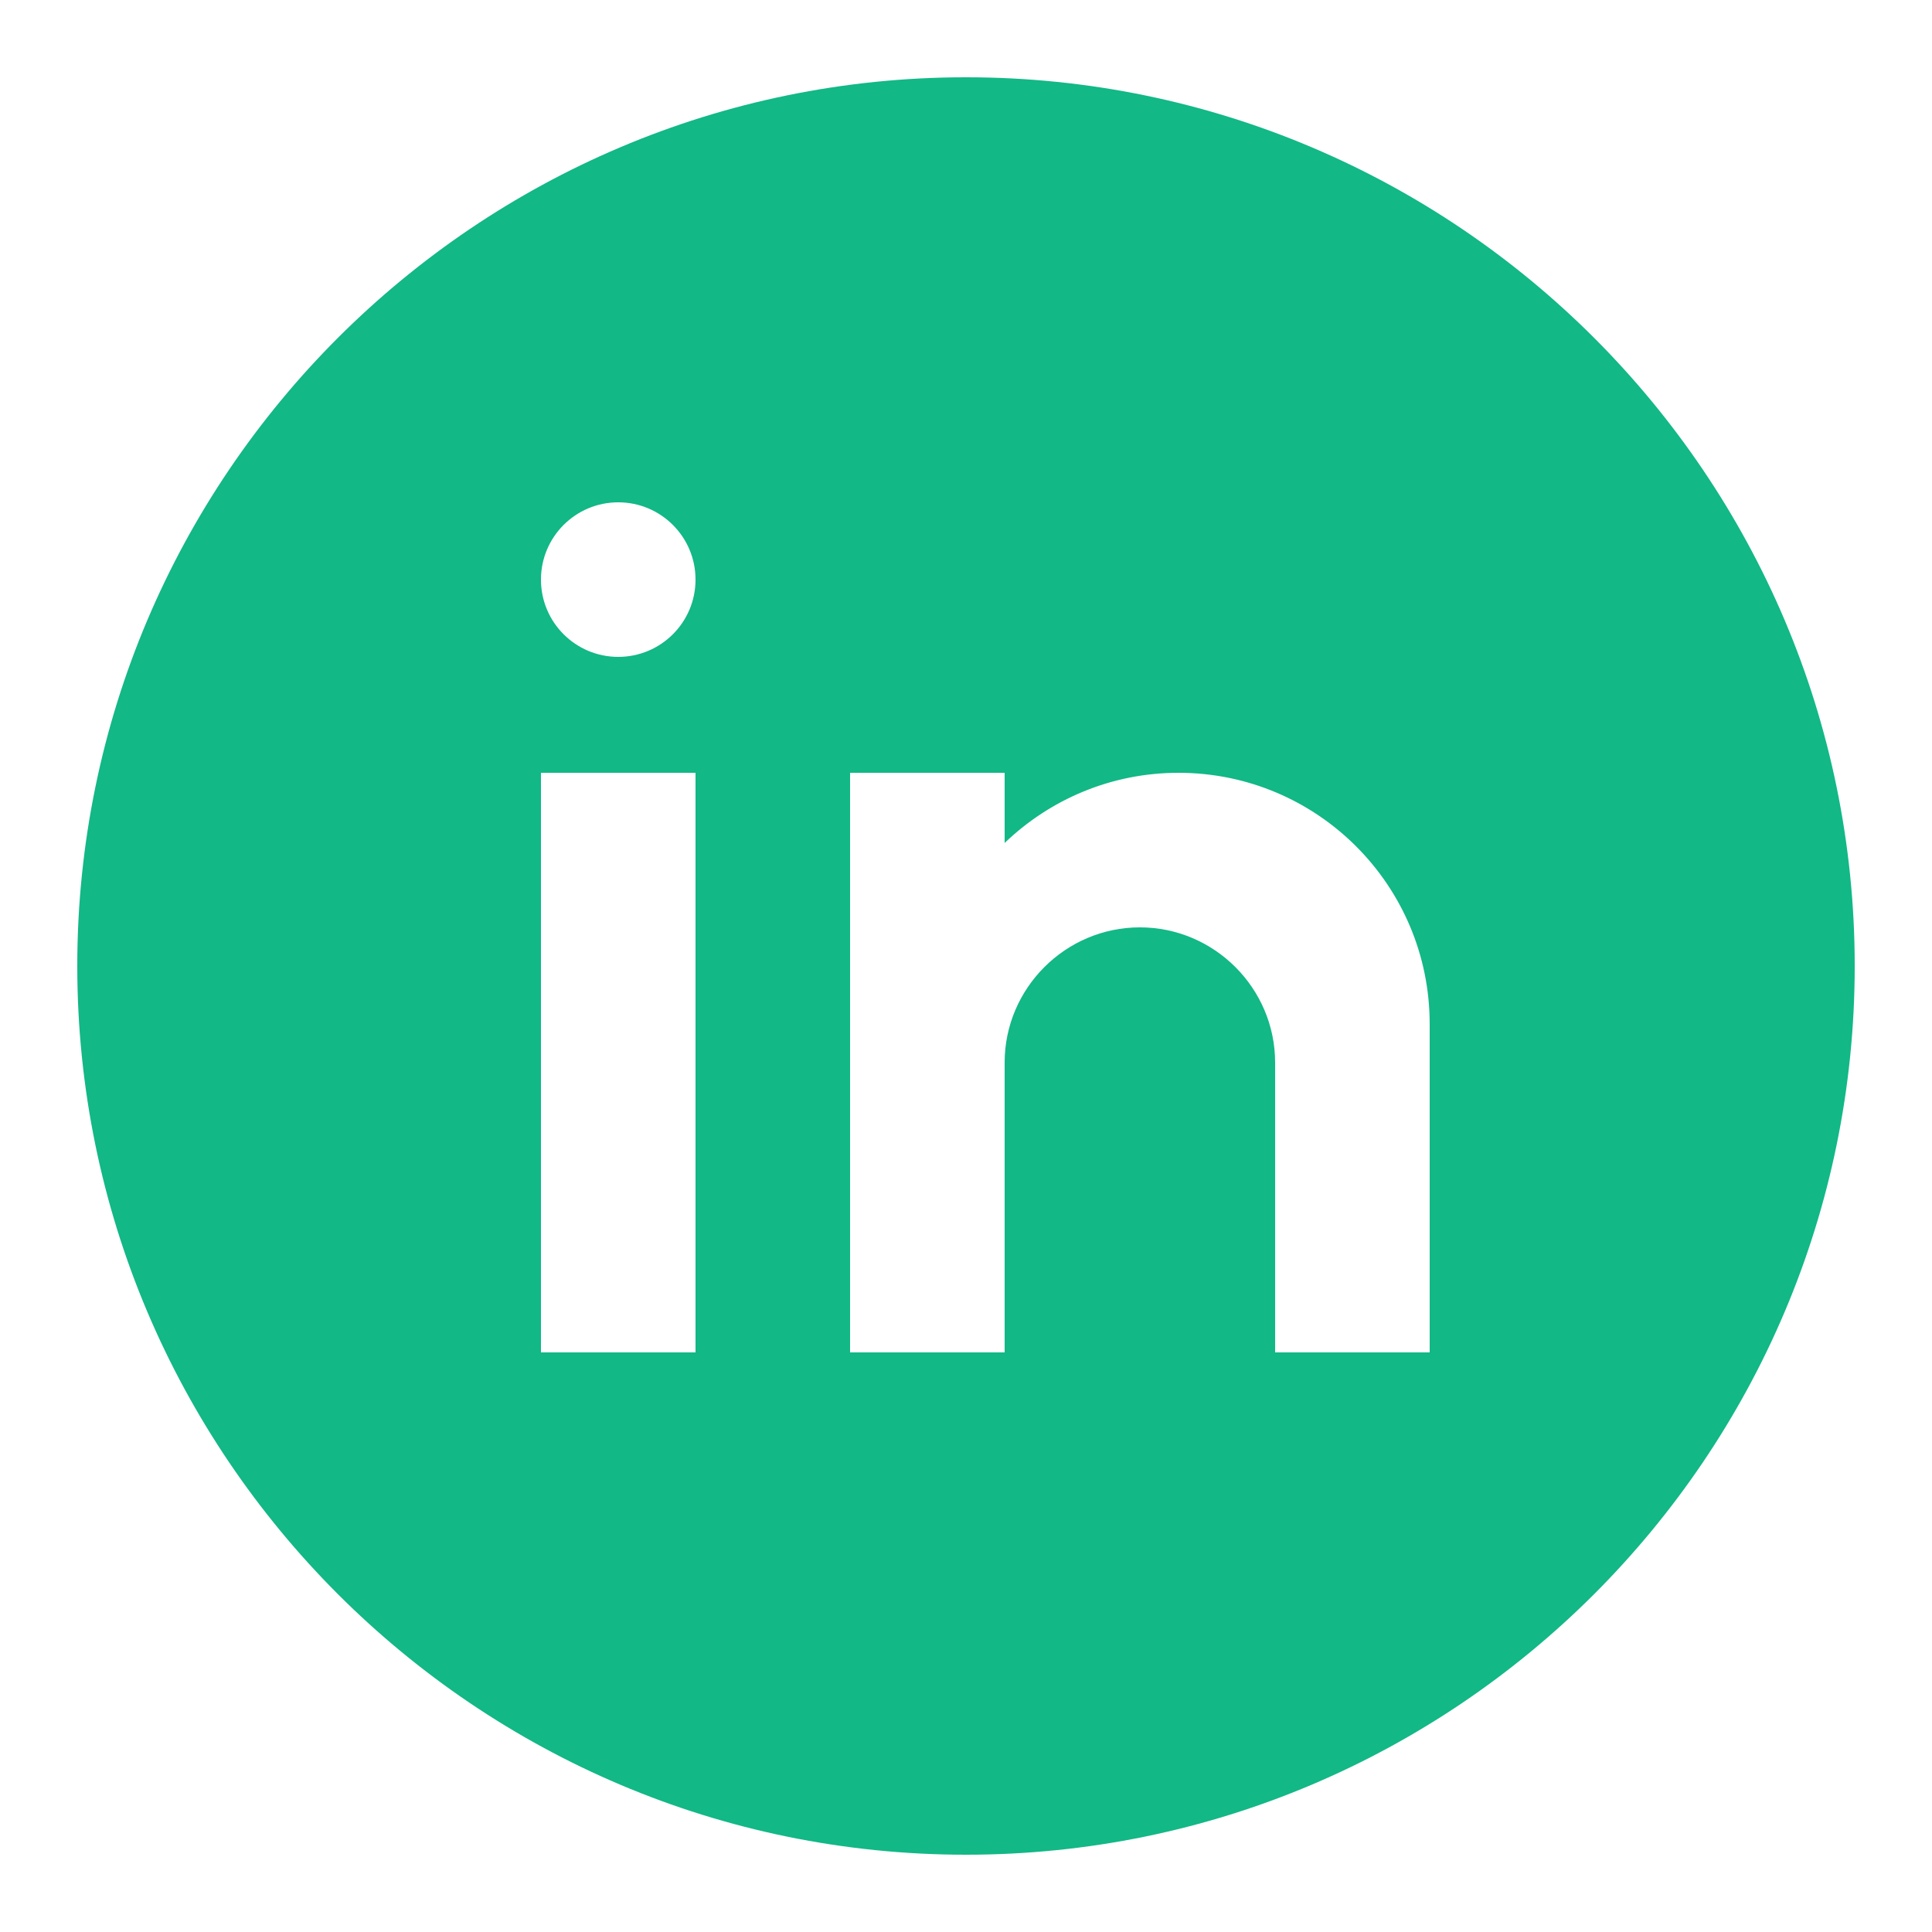
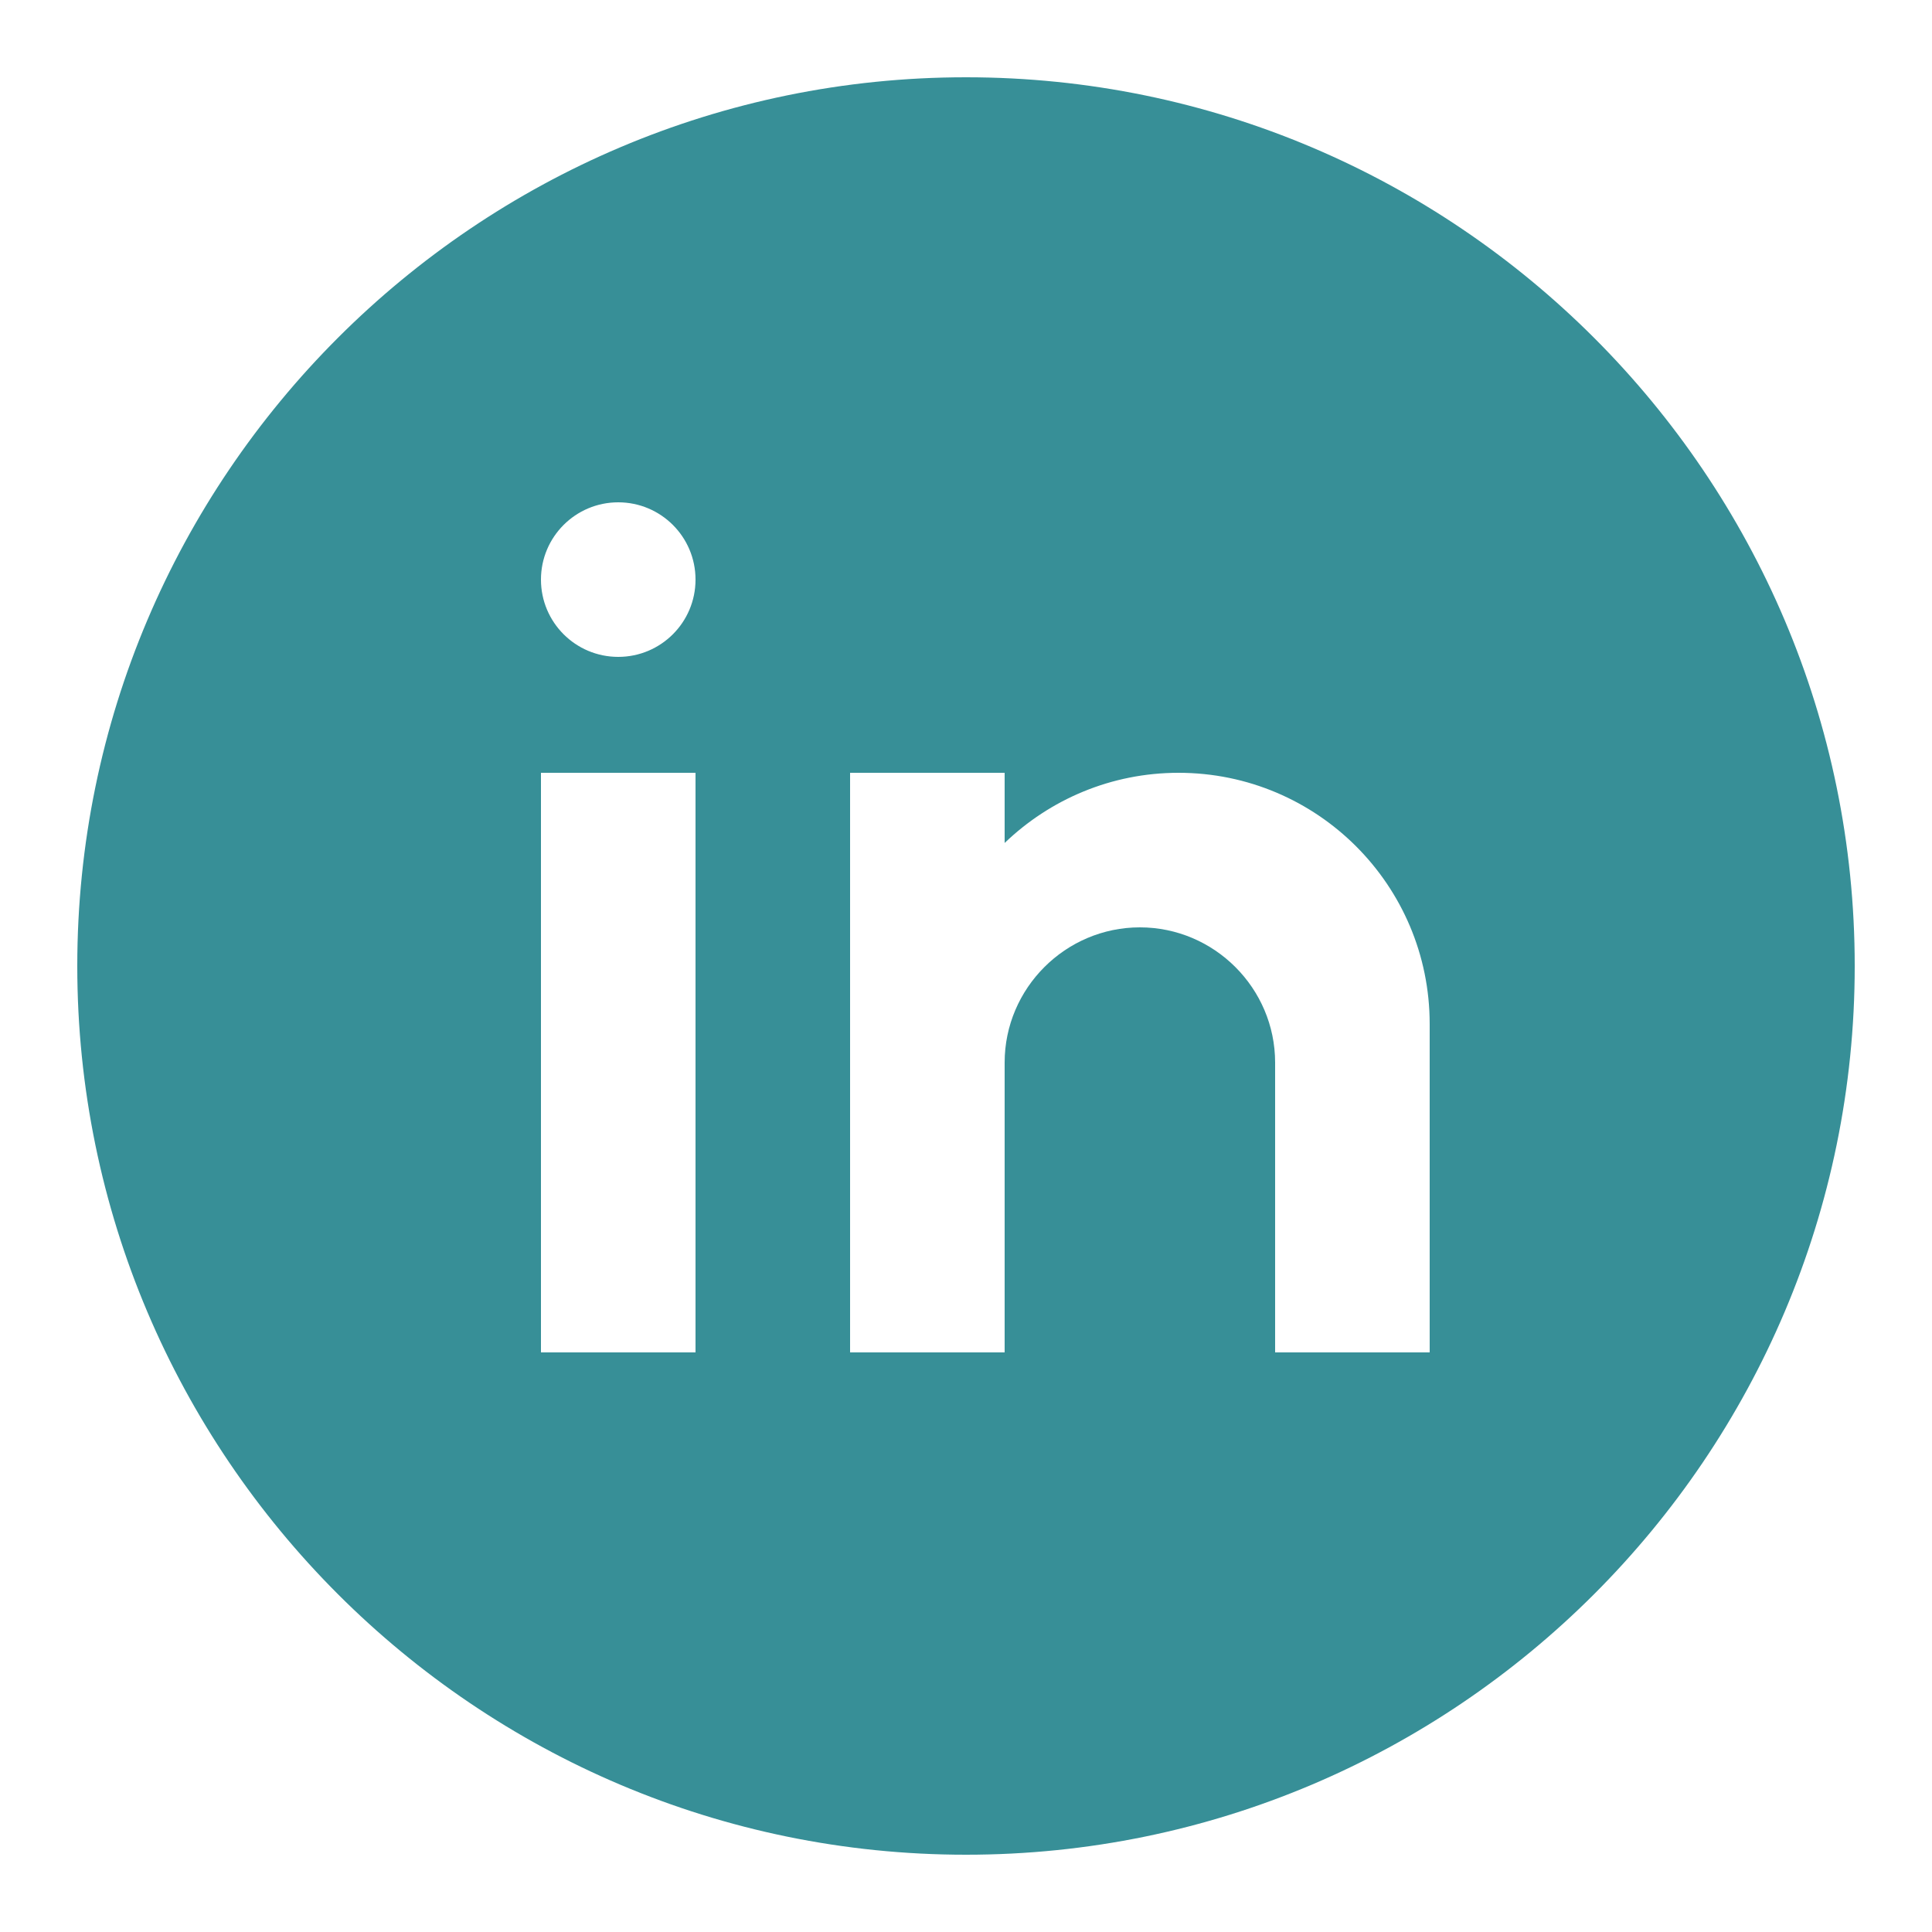
- <svg xmlns="http://www.w3.org/2000/svg" fill="#12B886" viewBox="0 0 50 50" width="50px" height="50px">
+ <svg xmlns="http://www.w3.org/2000/svg" fill="#378f97" viewBox="0 0 50 50" width="50px" height="50px">
  <path d="M25,2C12.318,2,2,12.317,2,25s10.318,23,23,23s23-10.317,23-23S37.682,2,25,2z M18,35h-4V20h4V35z M16,17 c-1.105,0-2-0.895-2-2c0-1.105,0.895-2,2-2s2,0.895,2,2C18,16.105,17.105,17,16,17z M37,35h-4v-5v-2.5c0-1.925-1.575-3.5-3.5-3.5 S26,25.575,26,27.5V35h-4V20h4v1.816C27.168,20.694,28.752,20,30.5,20c3.59,0,6.5,2.91,6.5,6.5V35z" />
</svg>
